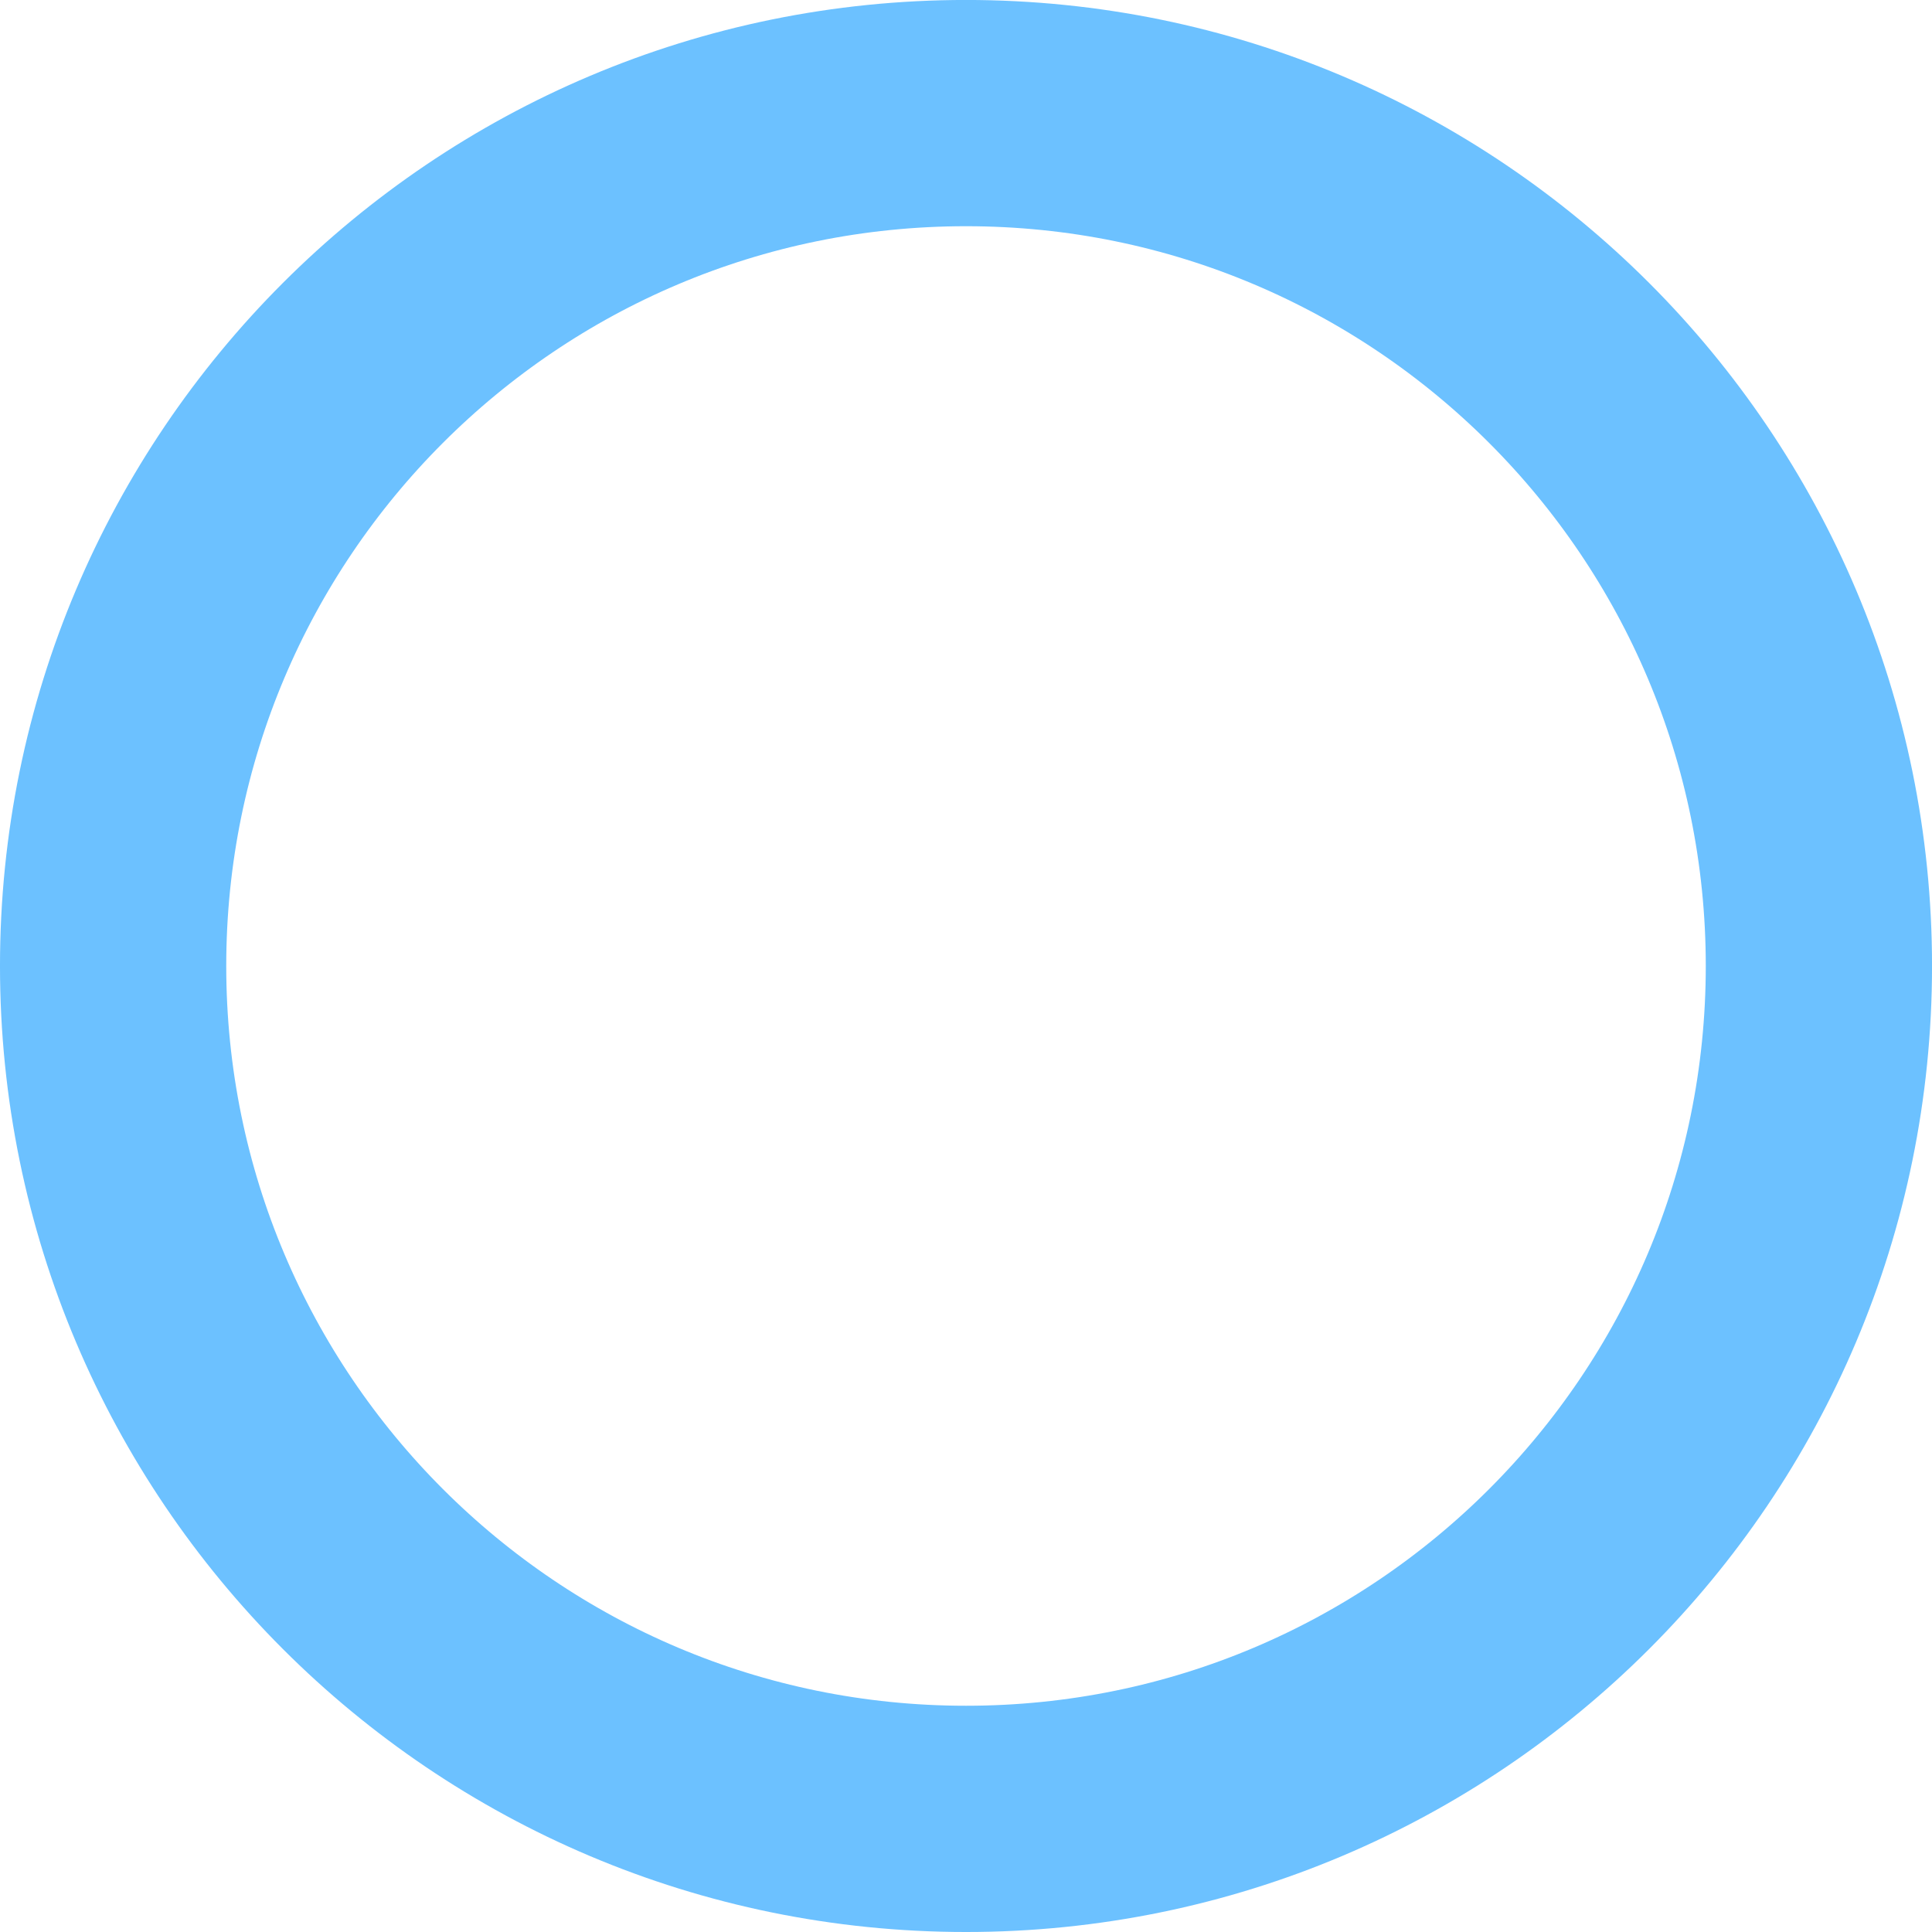
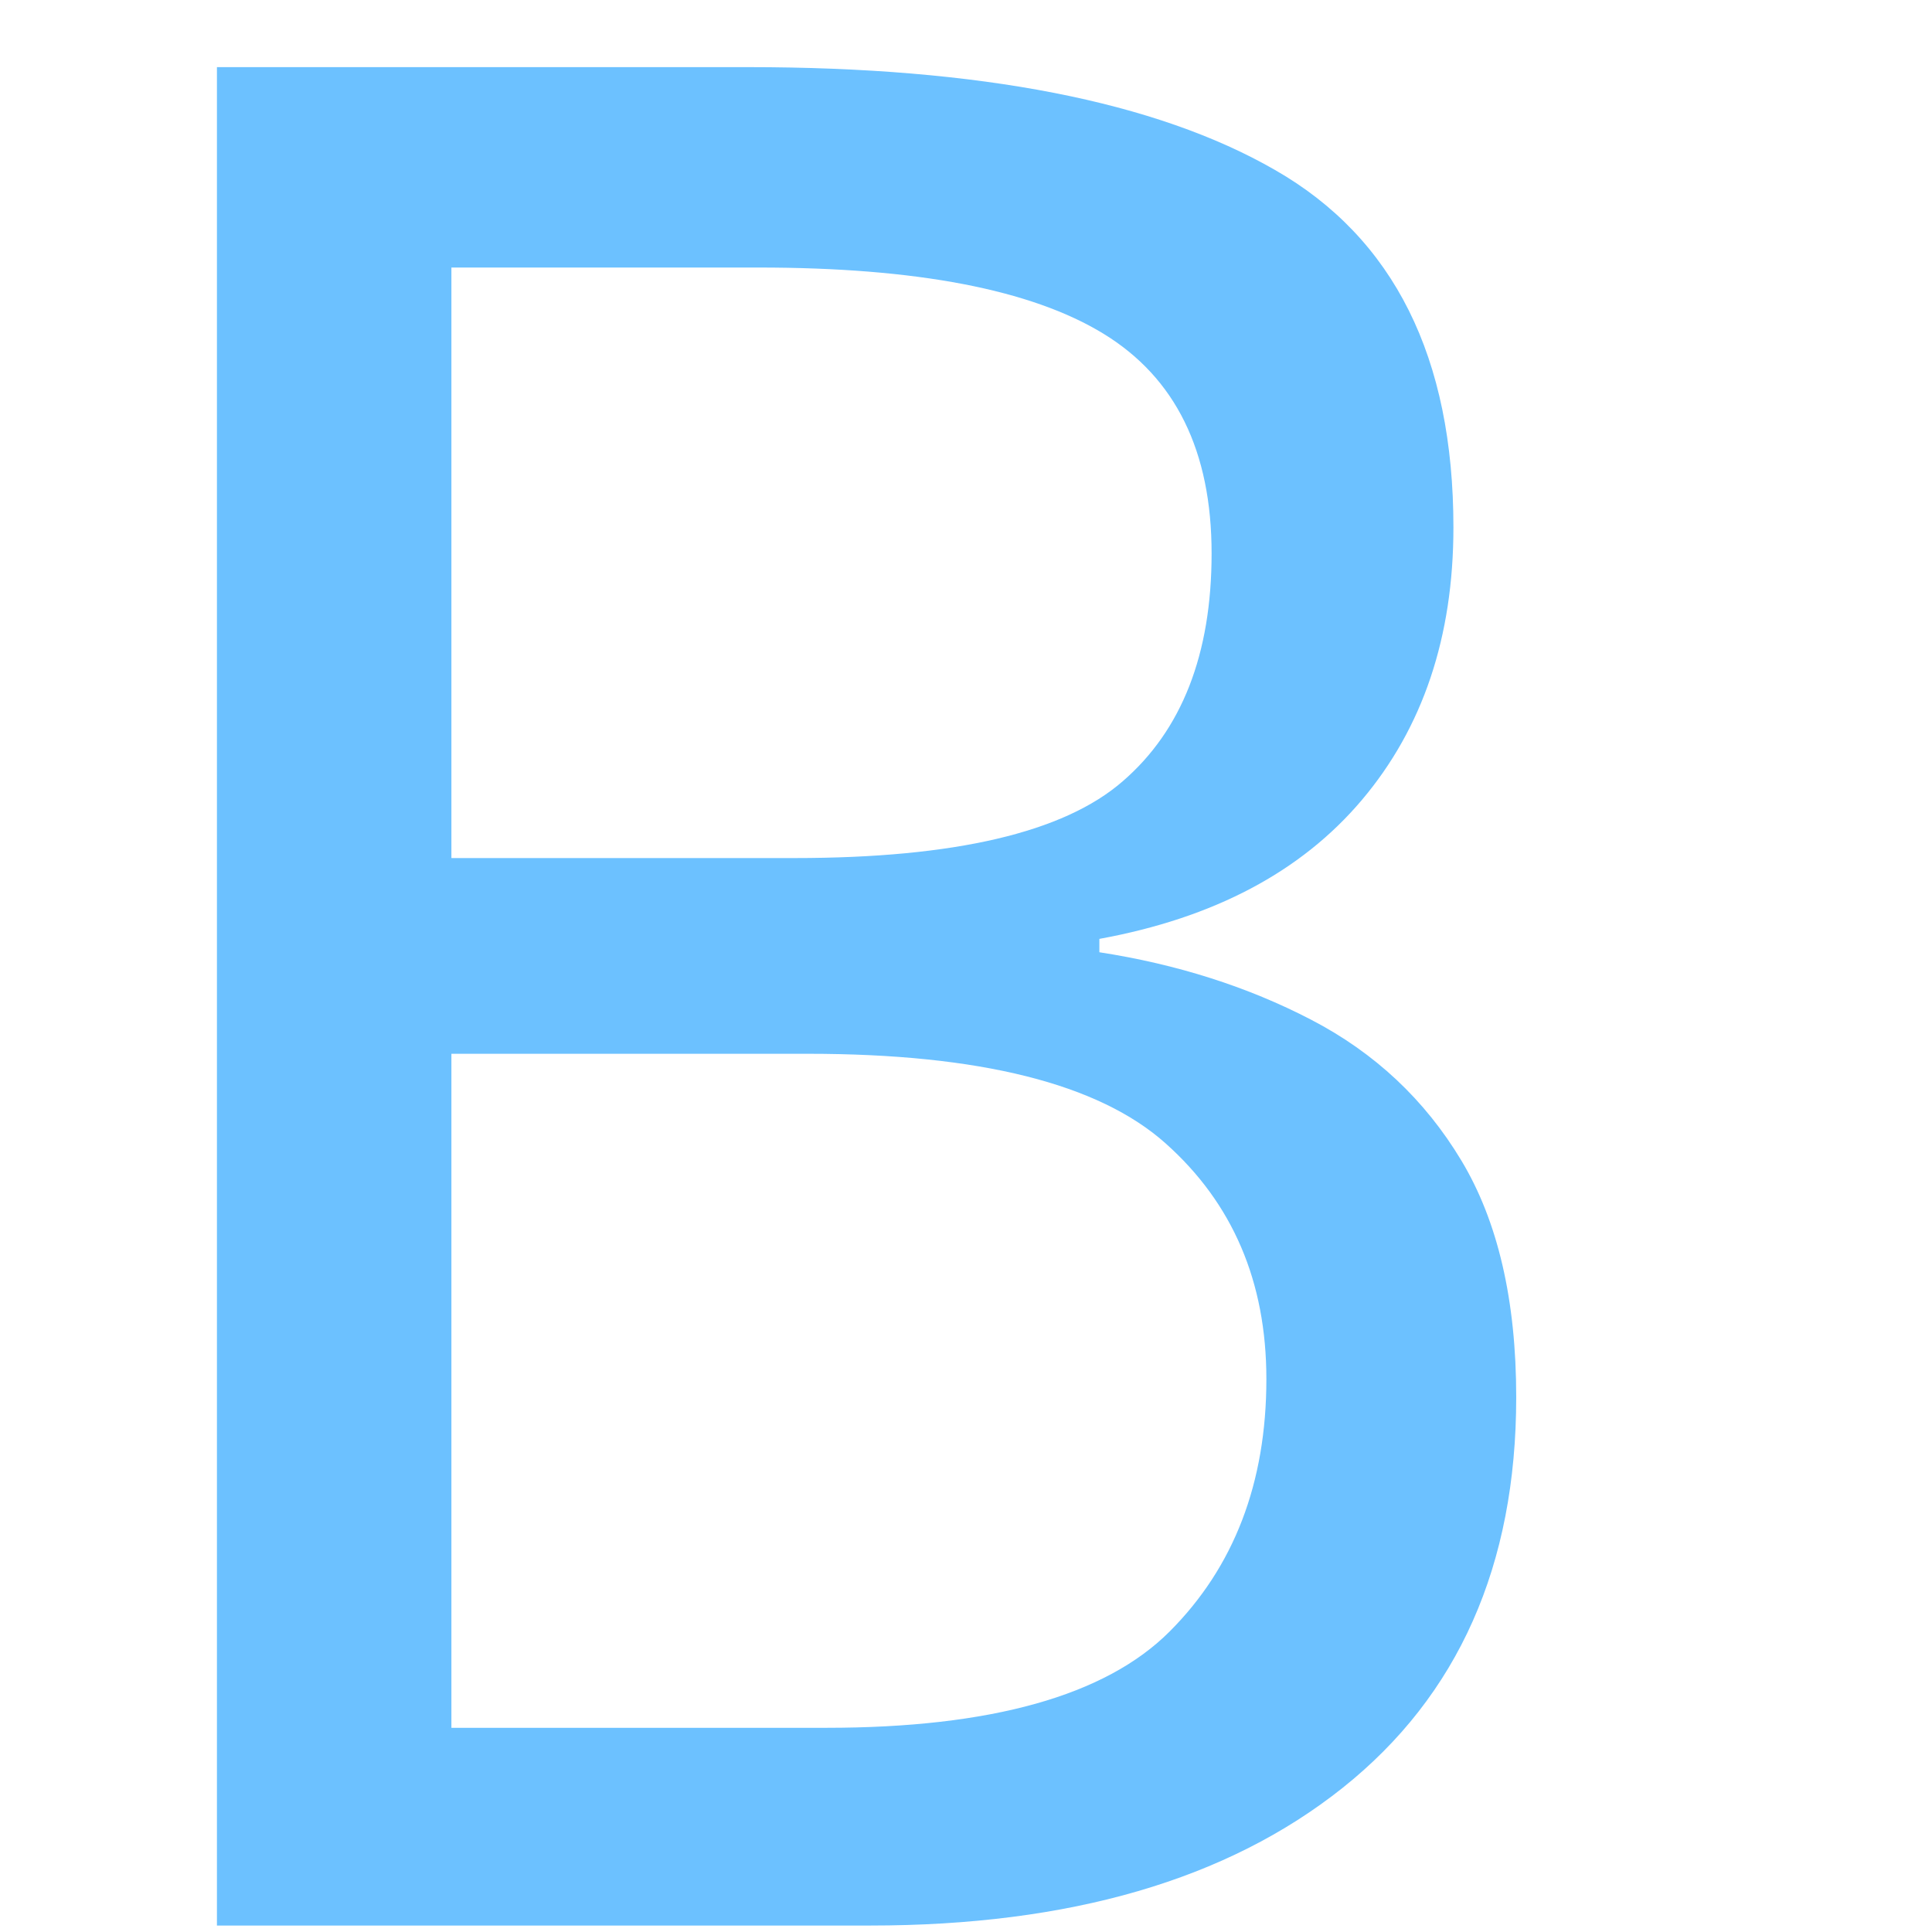
<svg xmlns="http://www.w3.org/2000/svg" width="170.796" height="170.796" viewBox="0 0 45.19 45.19" version="1.1" id="svg5">
  <defs id="defs2" />
  <g id="layer1" transform="translate(0.421303,-3.863427)">
-     <g id="g828" transform="matrix(0.887036,0,0,0.887036,2.22453,2.988838)" style="fill:none;fill-opacity:1;stroke:#6cc1ff;stroke-width:1.127;stroke-opacity:1">
-       <circle style="fill:none;fill-opacity:1;stroke:#6cc1ff;stroke-width:5.966;stroke-linecap:round;stroke-linejoin:round;stroke-opacity:1" id="path1108" cx="22.49" cy="26.458" r="22.49" />
+     <g id="g13161" transform="translate(-0.3159823)" style="fill:#6cc1ff;fill-opacity:1">
+       <text xml:space="preserve" style="font-size:60.884px;line-height:1.25;font-family:Z003;-inkscape-font-specification:Z003;font-variant-ligatures:none;fill:#6cc1ff;fill-opacity:1;stroke-width:0.265" x="-0.936" y="48.903" id="text6800">
+         <tspan id="tspan6798" style="font-style:normal;font-variant:normal;font-weight:normal;font-stretch:normal;font-family:osifont;-inkscape-font-specification:osifont;fill:#6cc1ff;fill-opacity:1;stroke-width:0.265" x="-0.936" y="48.903">B</tspan>
+       </text>
    </g>
  </g>
</svg>
